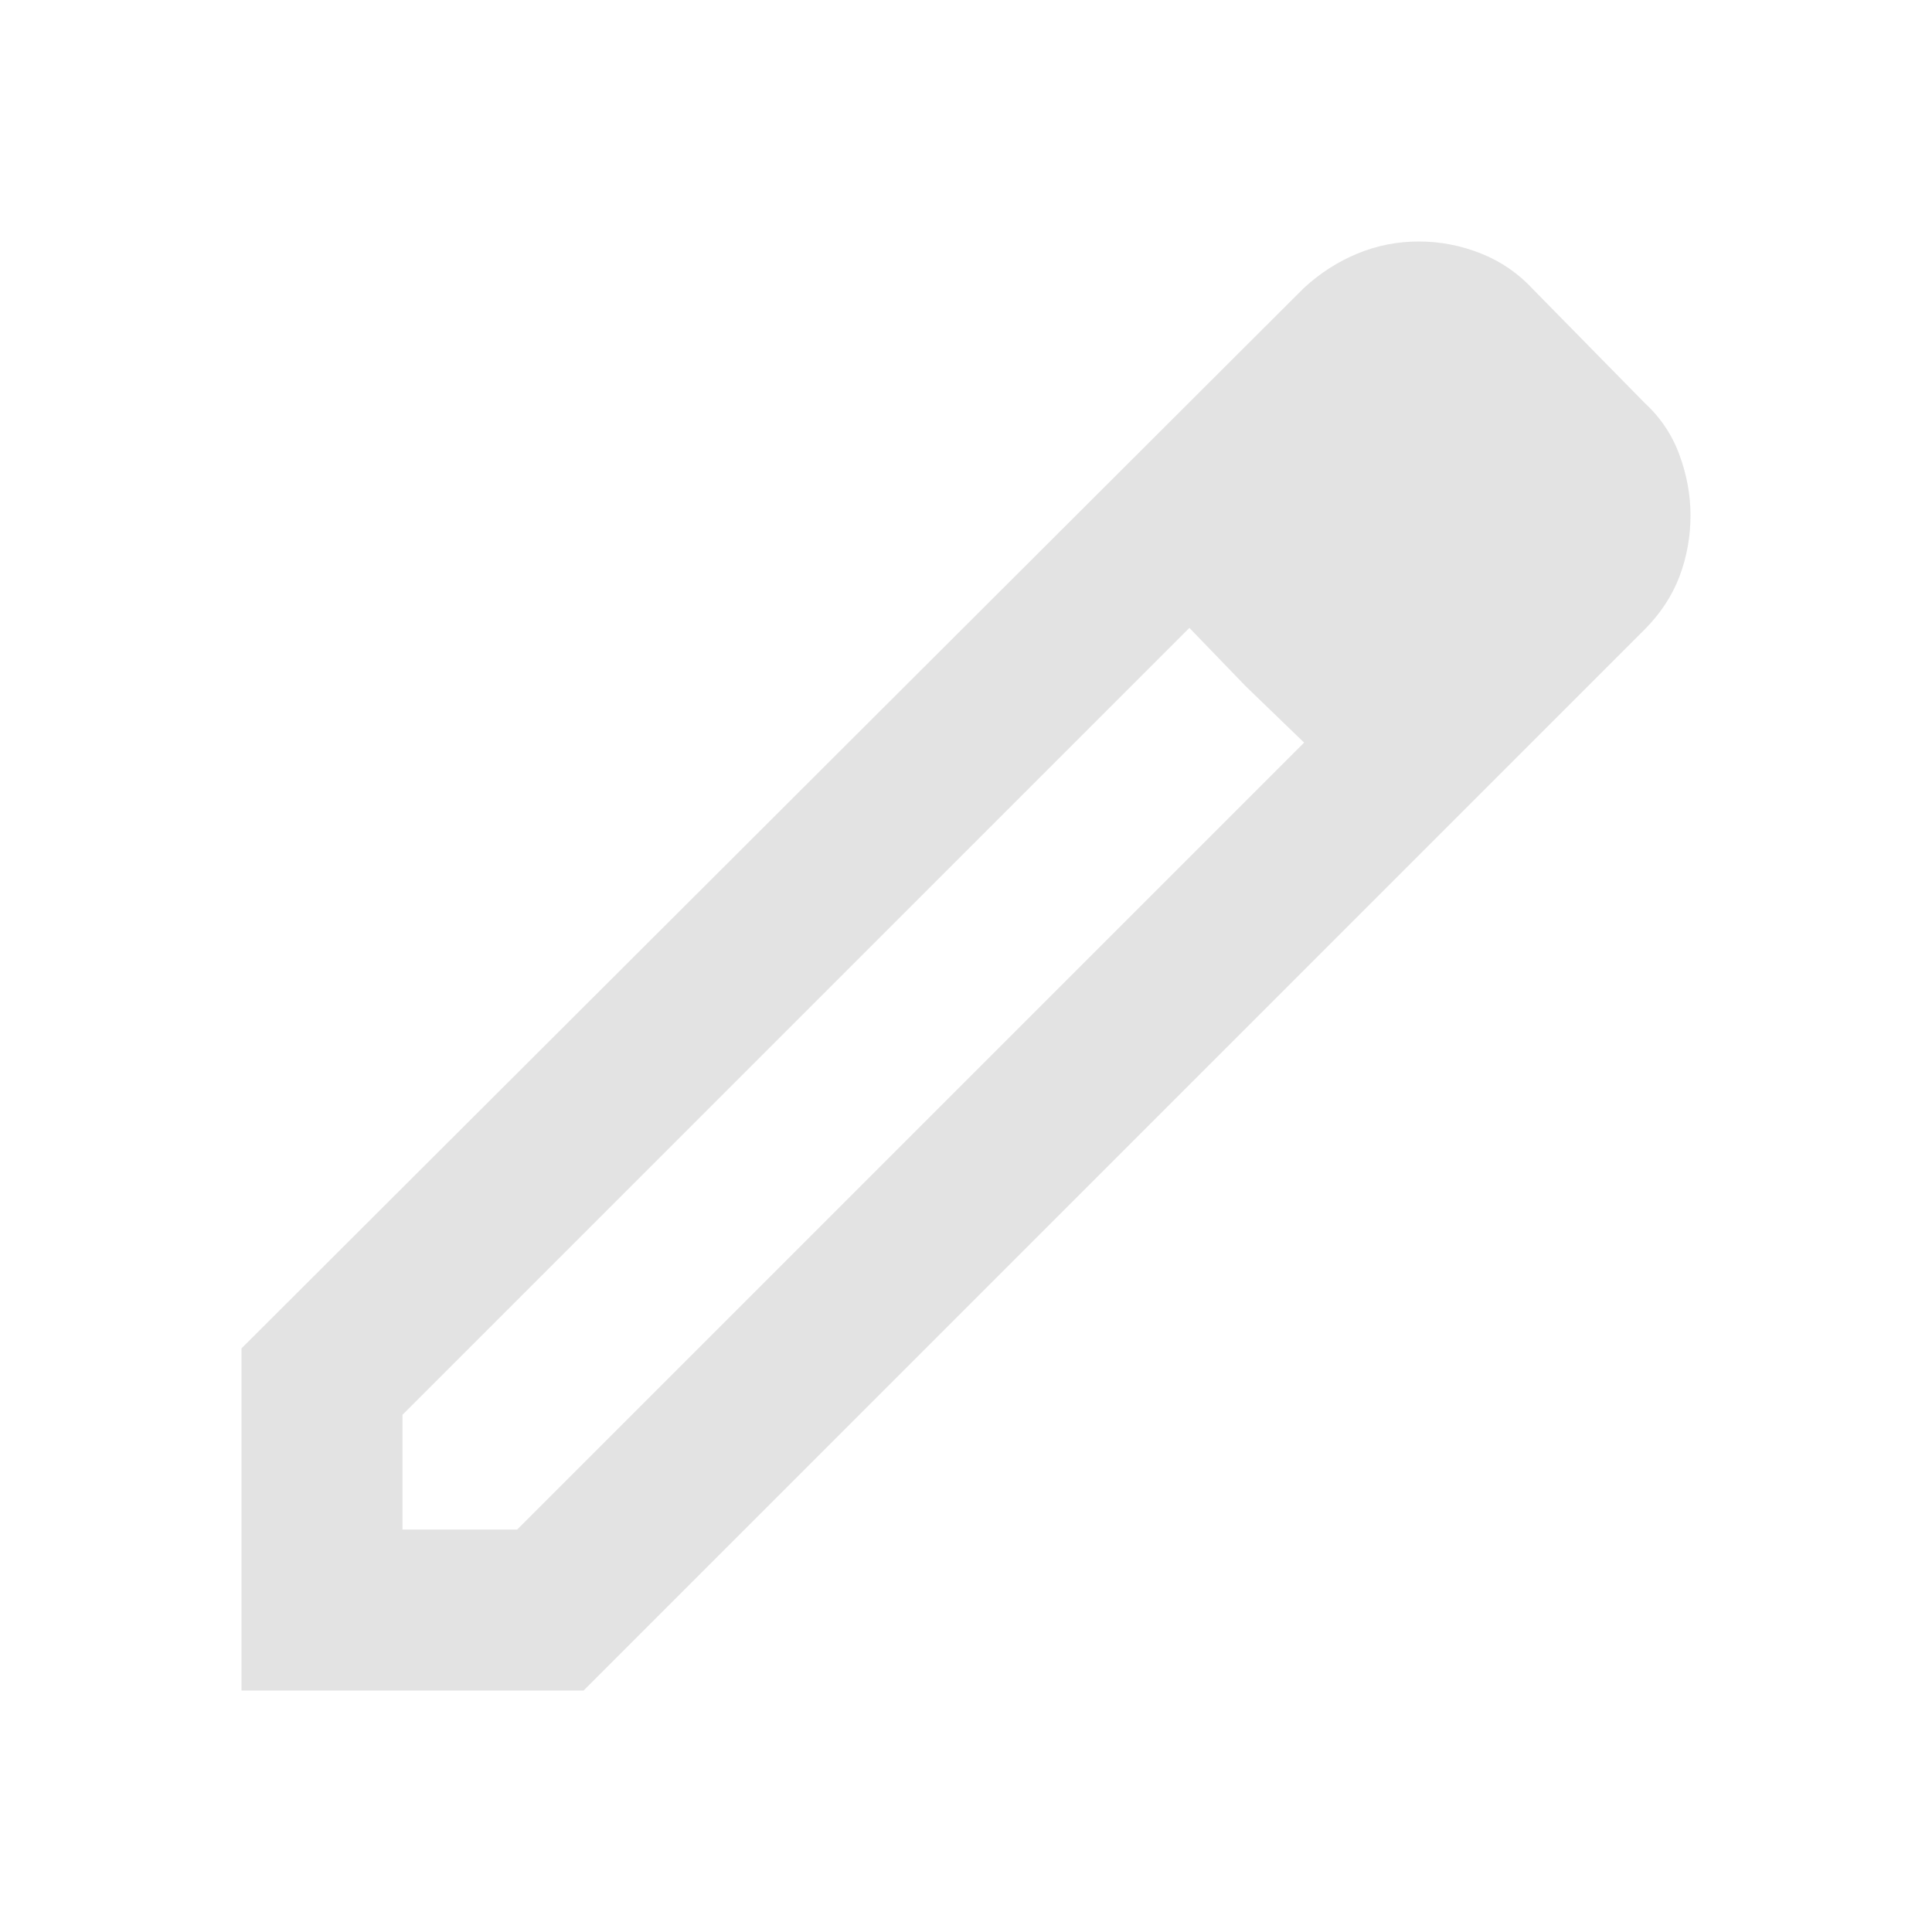
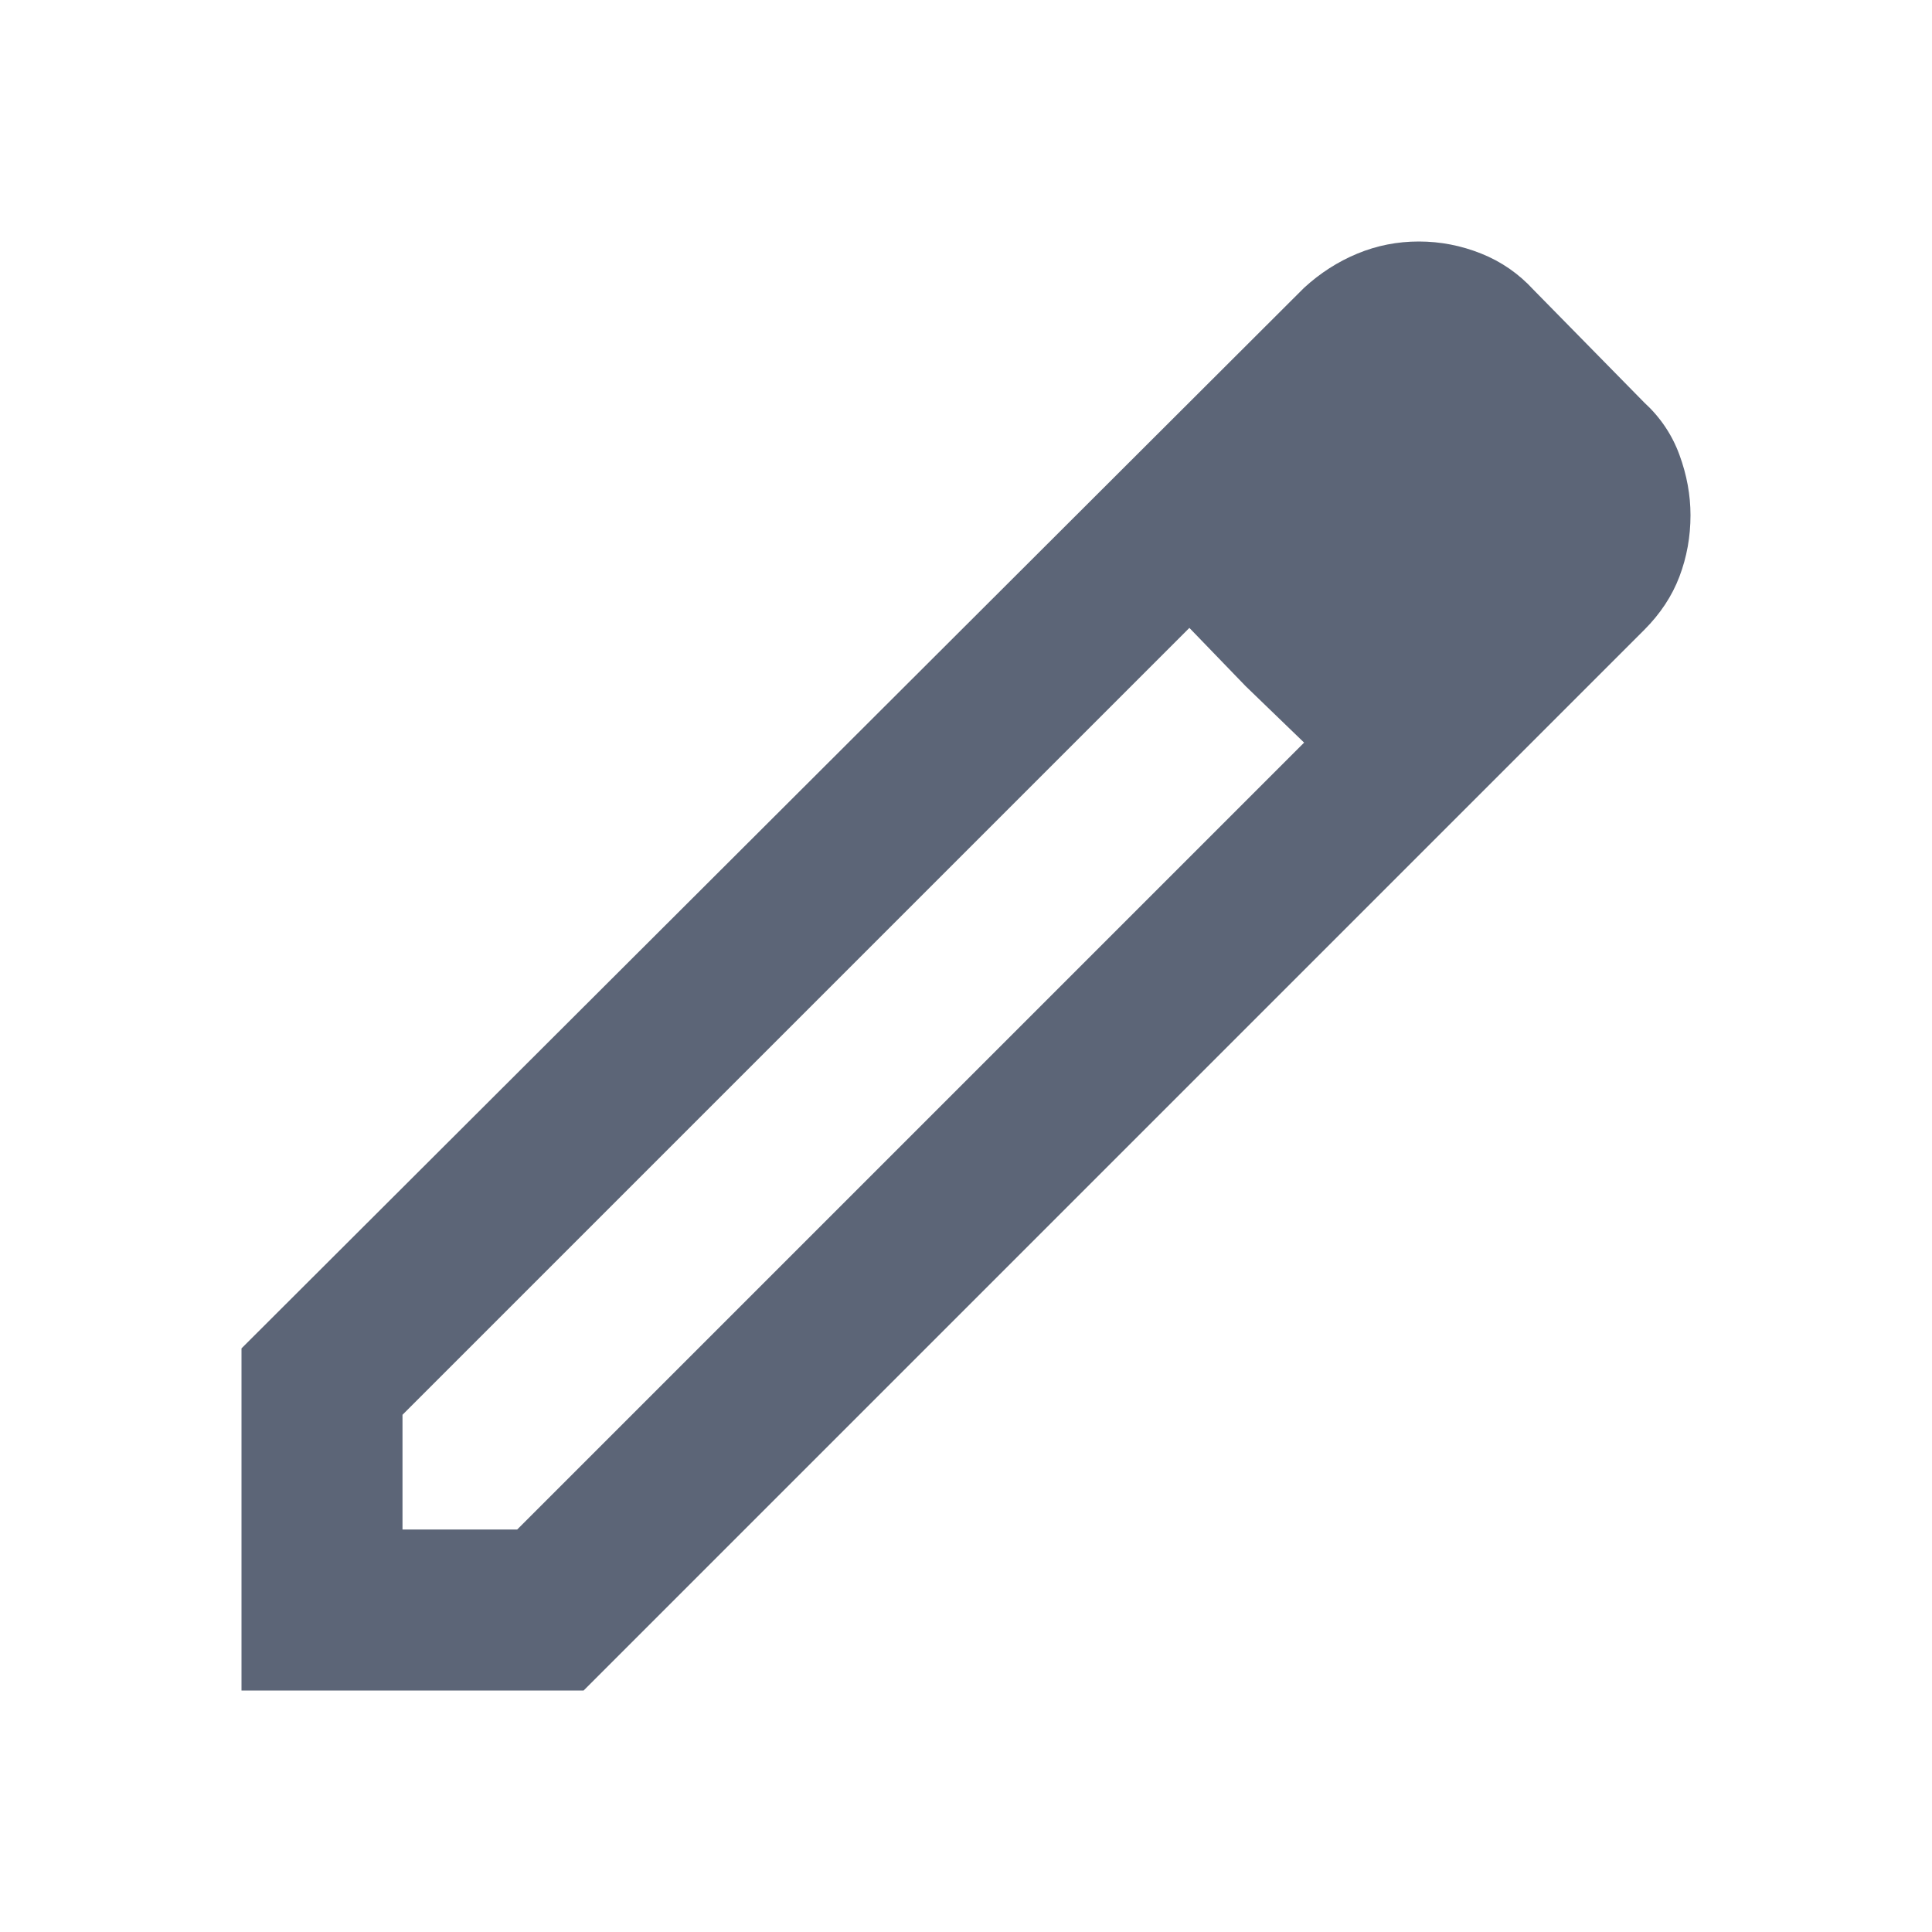
- <svg xmlns="http://www.w3.org/2000/svg" height="24px" viewBox="0 -960 960 960" width="24px" fill="#e3e3e3">
+ <svg xmlns="http://www.w3.org/2000/svg" height="24" viewBox="0 -960 960 960" width="24" fill="#5c6577">
  <path d="M200-200h57l391-391-57-57-391 391v57Zm-80 80v-170l528-527q12-11 26.5-17t30.5-6q16 0 31 6t26 18l55 56q12 11 17.5 26t5.5 30q0 16-5.5 30.5T817-647L290-120H120Zm640-584-56-56 56 56Zm-141 85-28-29 57 57-29-28Z" />
</svg>
